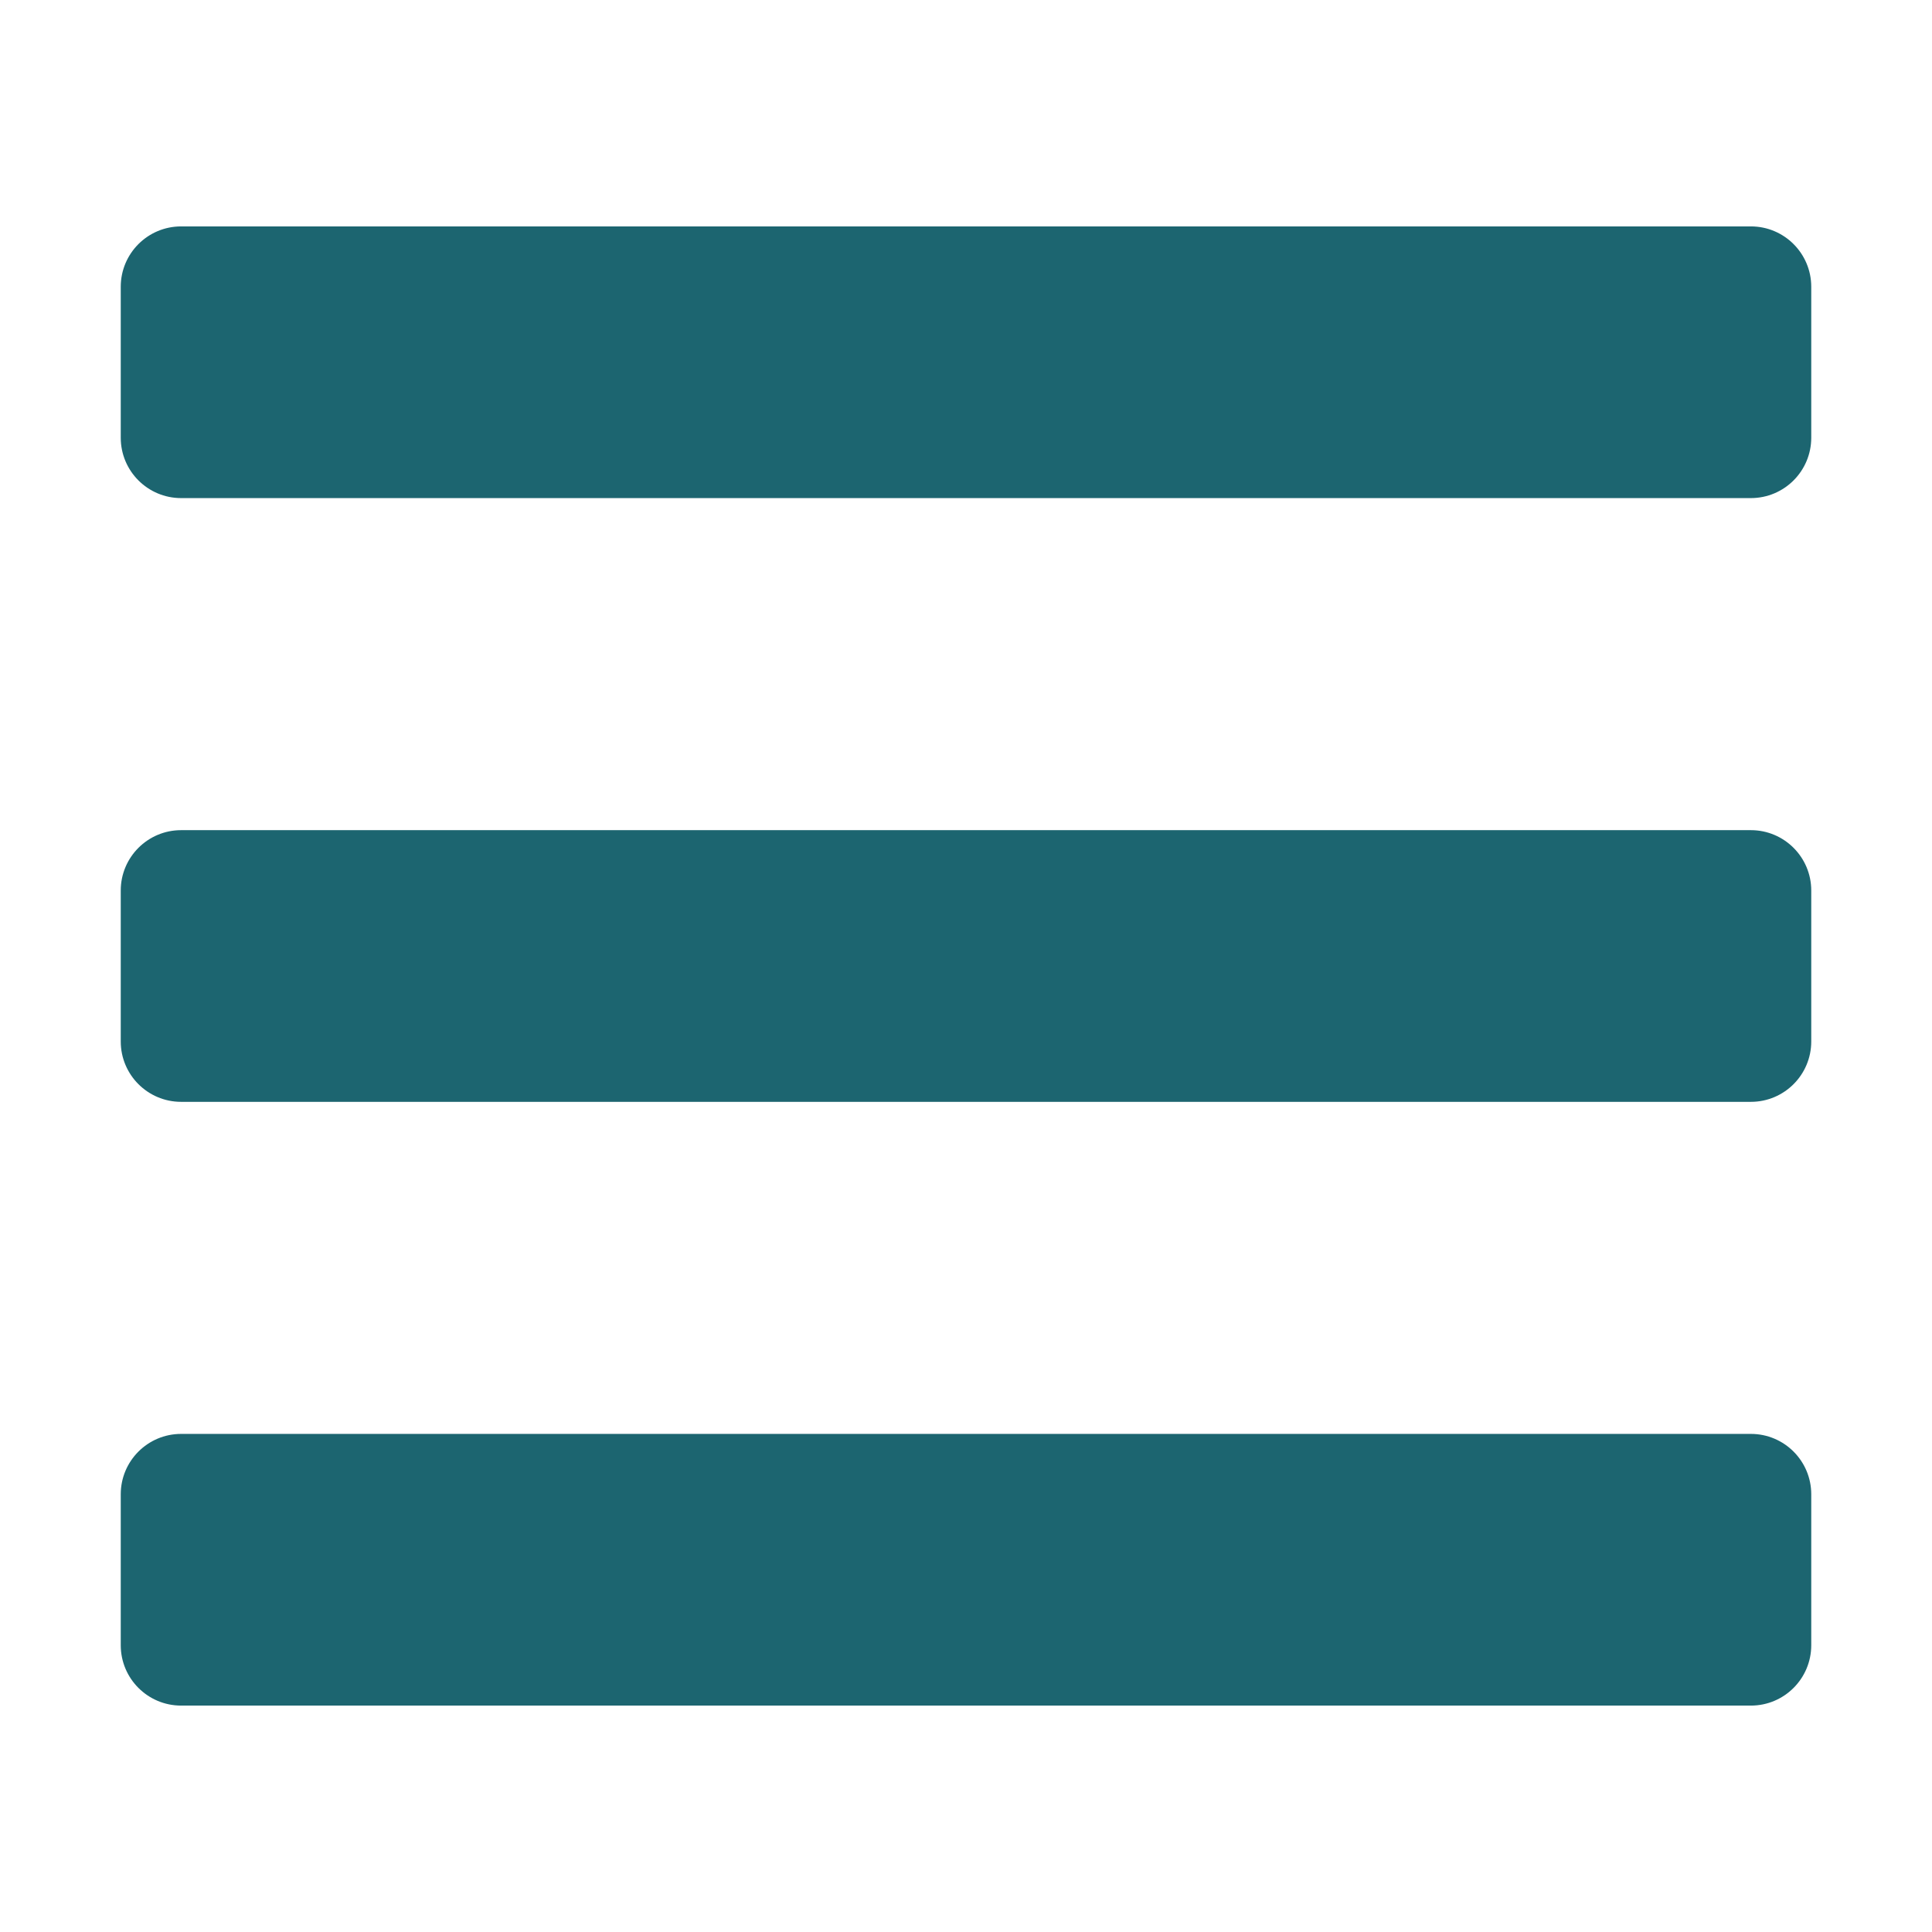
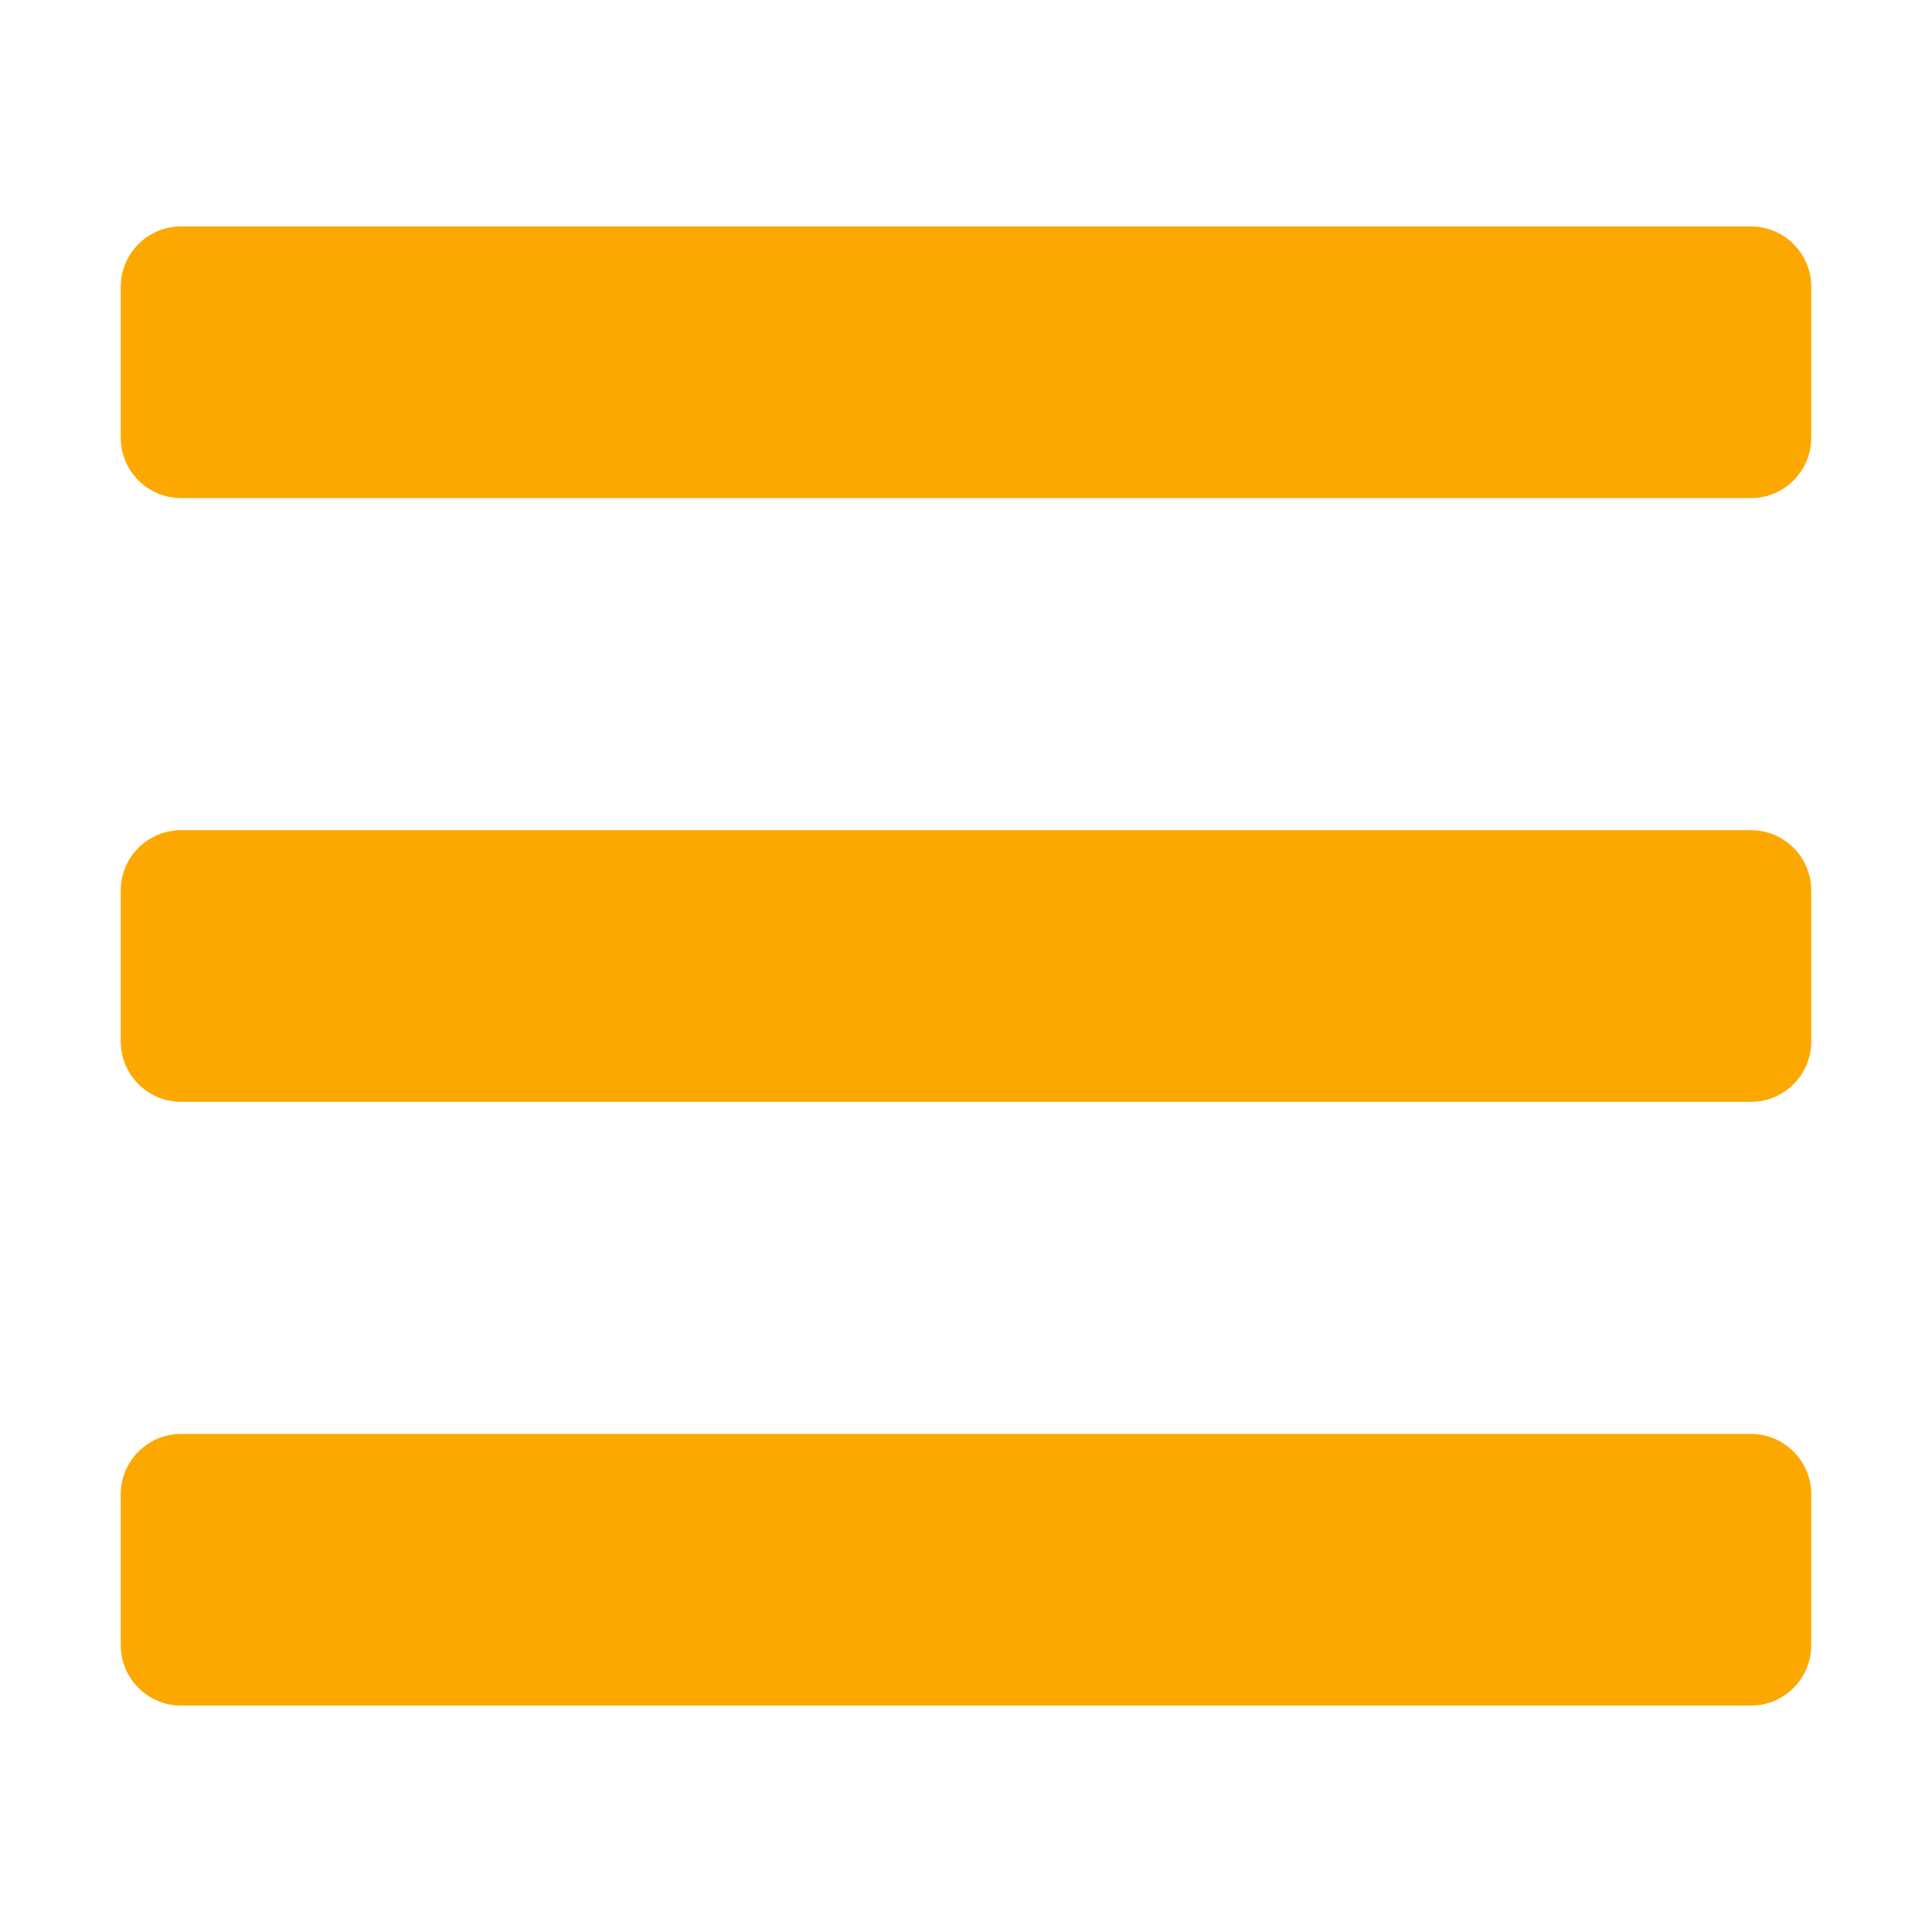
- <svg xmlns="http://www.w3.org/2000/svg" stroke="currentColor" fill="#1C6570" stroke-width="0" viewBox="0 0 448 512" class="text-primary" height="30" width="30">
+ <svg xmlns="http://www.w3.org/2000/svg" stroke="currentColor" fill="#FDA800" stroke-width="0" viewBox="0 0 448 512" class="text-primary" height="30" width="30">
  <path d="M16 132h416c8.837 0 16-7.163 16-16V76c0-8.837-7.163-16-16-16H16C7.163 60 0 67.163 0 76v40c0 8.837 7.163 16 16 16zm0 160h416c8.837 0 16-7.163 16-16v-40c0-8.837-7.163-16-16-16H16c-8.837 0-16 7.163-16 16v40c0 8.837 7.163 16 16 16zm0 160h416c8.837 0 16-7.163 16-16v-40c0-8.837-7.163-16-16-16H16c-8.837 0-16 7.163-16 16v40c0 8.837 7.163 16 16 16z" />
</svg>
